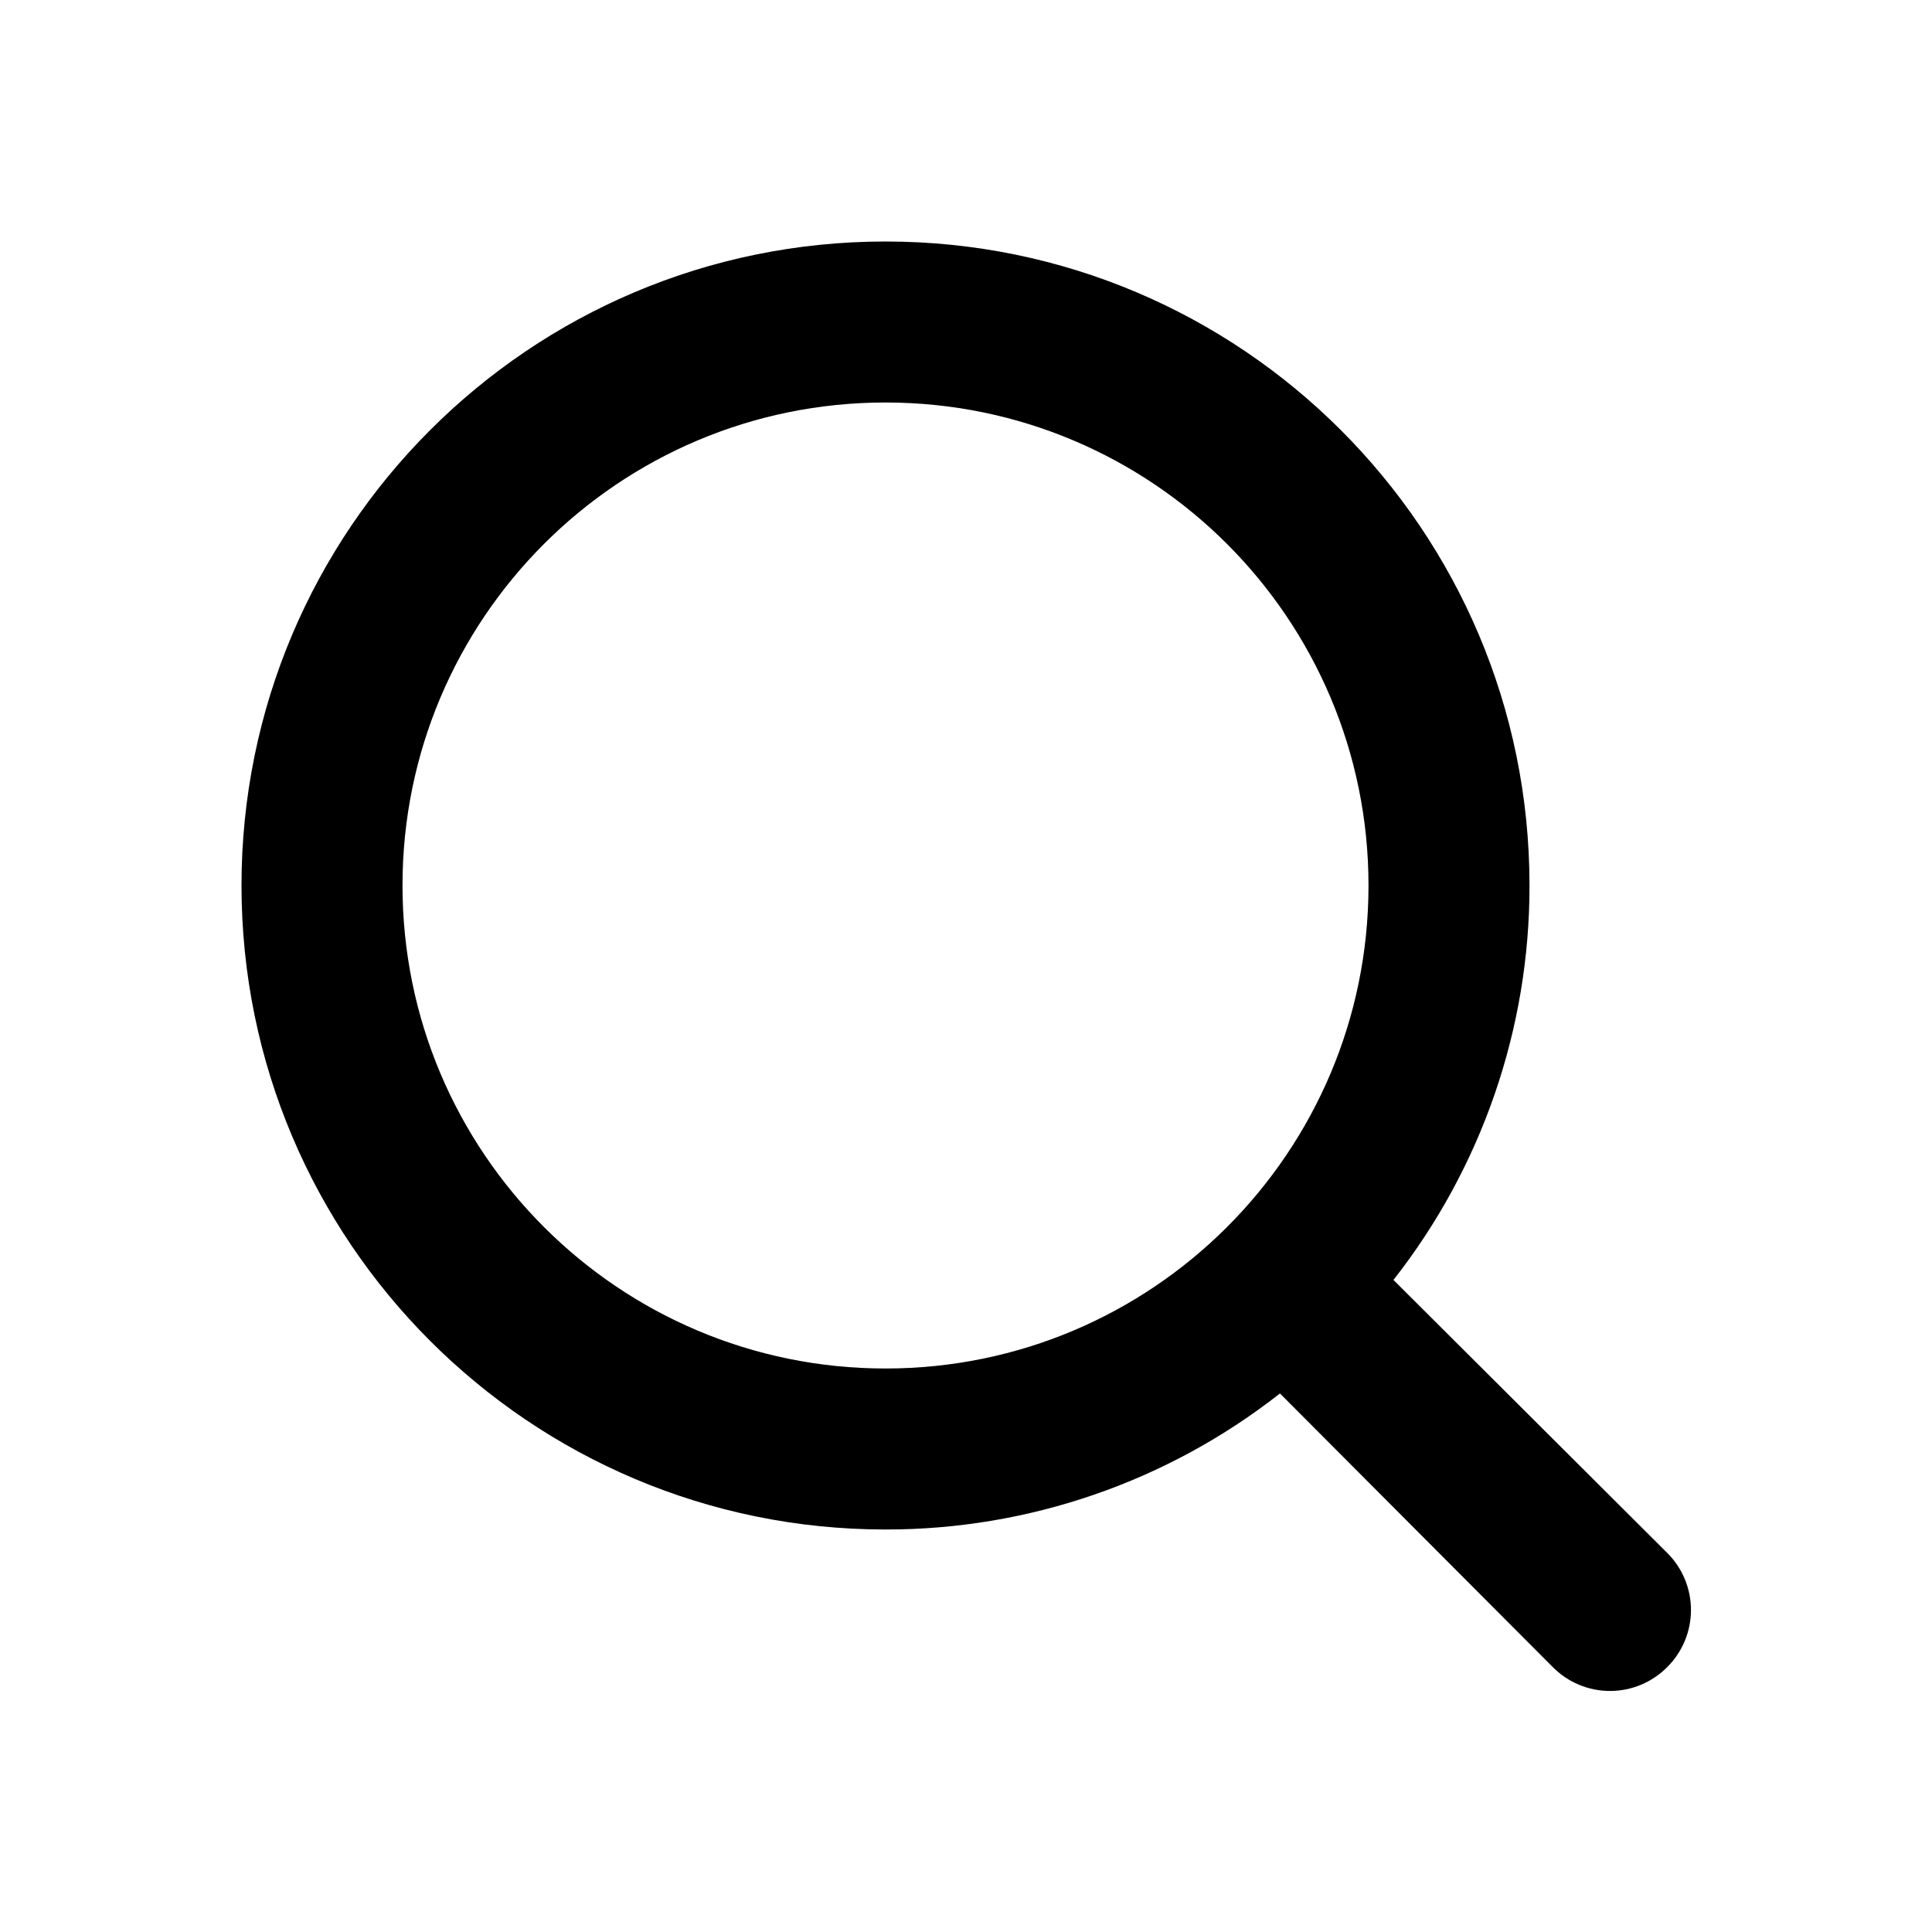
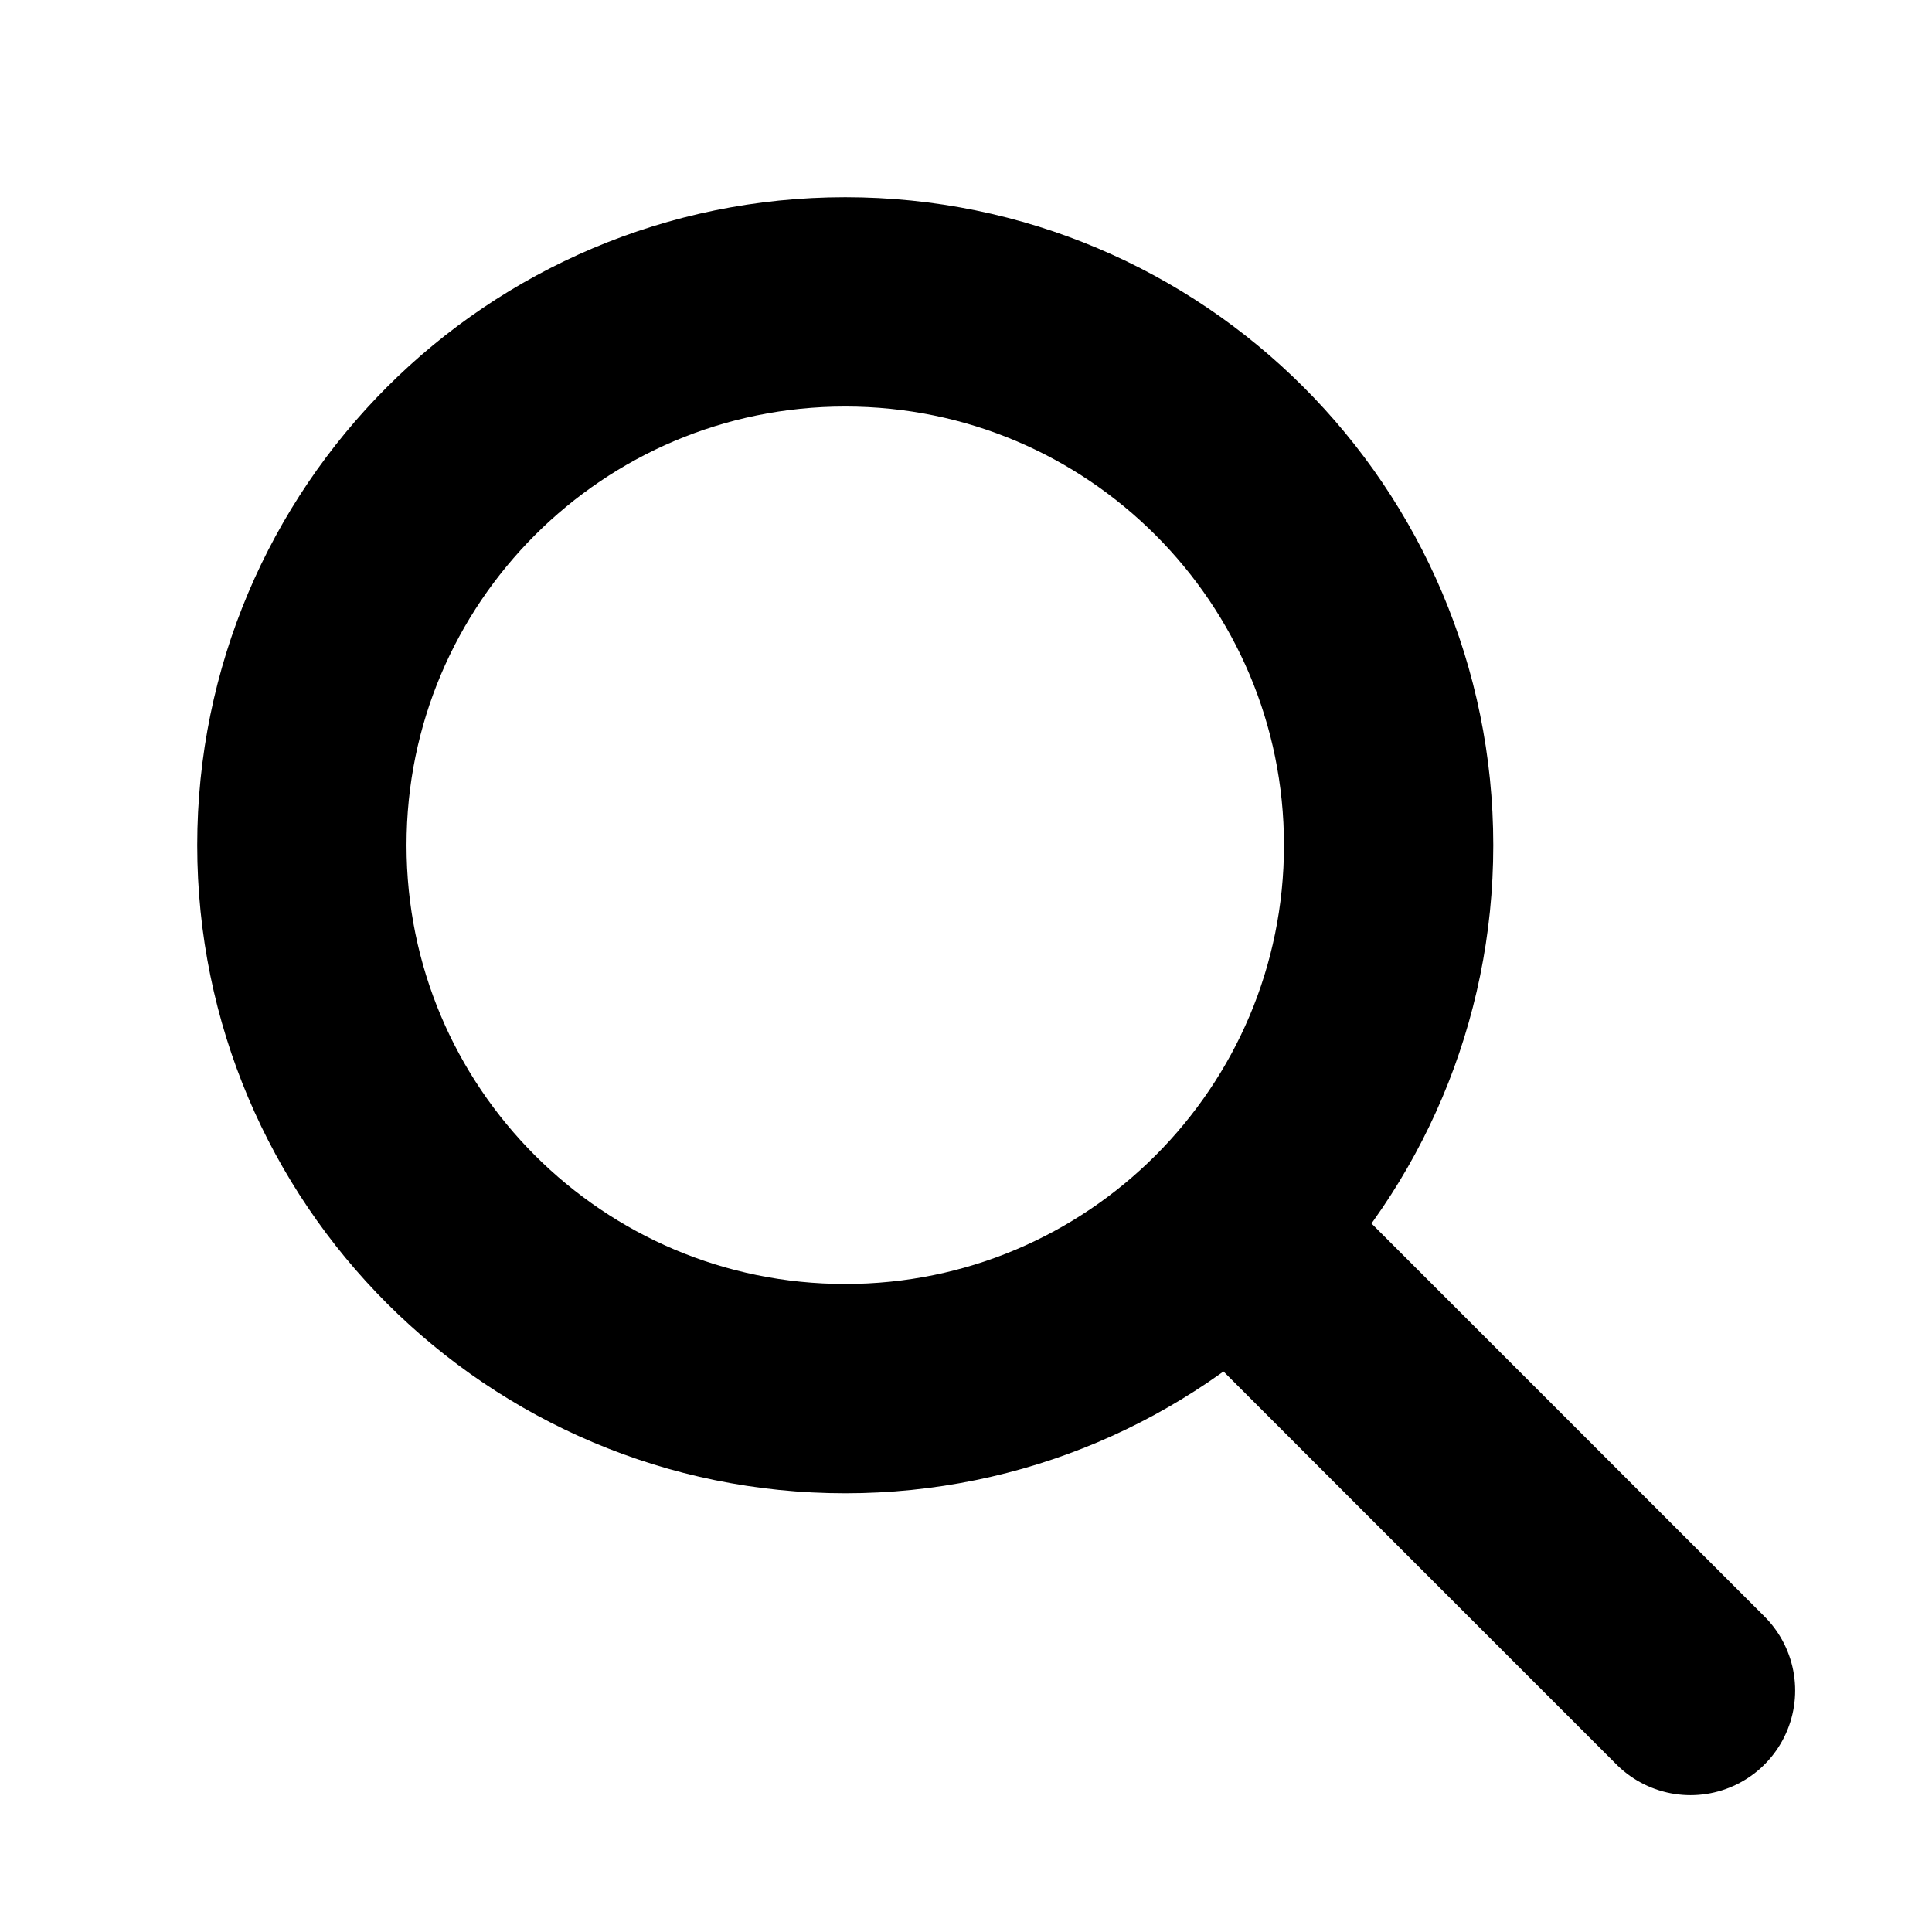
- <svg xmlns="http://www.w3.org/2000/svg" viewBox="0 0 24 24">
-   <g data-name="Layer 2">
-     <g data-name="search">
-       <rect width="24" height="24" opacity="0" />
-       <path d="M20.71 19.29l-3.4-3.39A7.92 7.92 0 0 0 19 11a8 8 0 1 0-8 8 7.92 7.92 0 0 0 4.9-1.69l3.39 3.4a1 1 0 0 0 1.42 0 1 1 0 0 0 0-1.42zM5 11a6 6 0 1 1 6 6 6 6 0 0 1-6-6z" />
-     </g>
-   </g>
+ <svg xmlns="http://www.w3.org/2000/svg" width="24" height="24" viewBox="0 0 24 24" fill="none" stroke="#000000" stroke-width="2.6" stroke-linecap="round">
+   <circle cx="10.5" cy="10.5" r="6.75" />
+   <line x1="15.6" y1="15.6" x2="21" y2="21" />
</svg>
